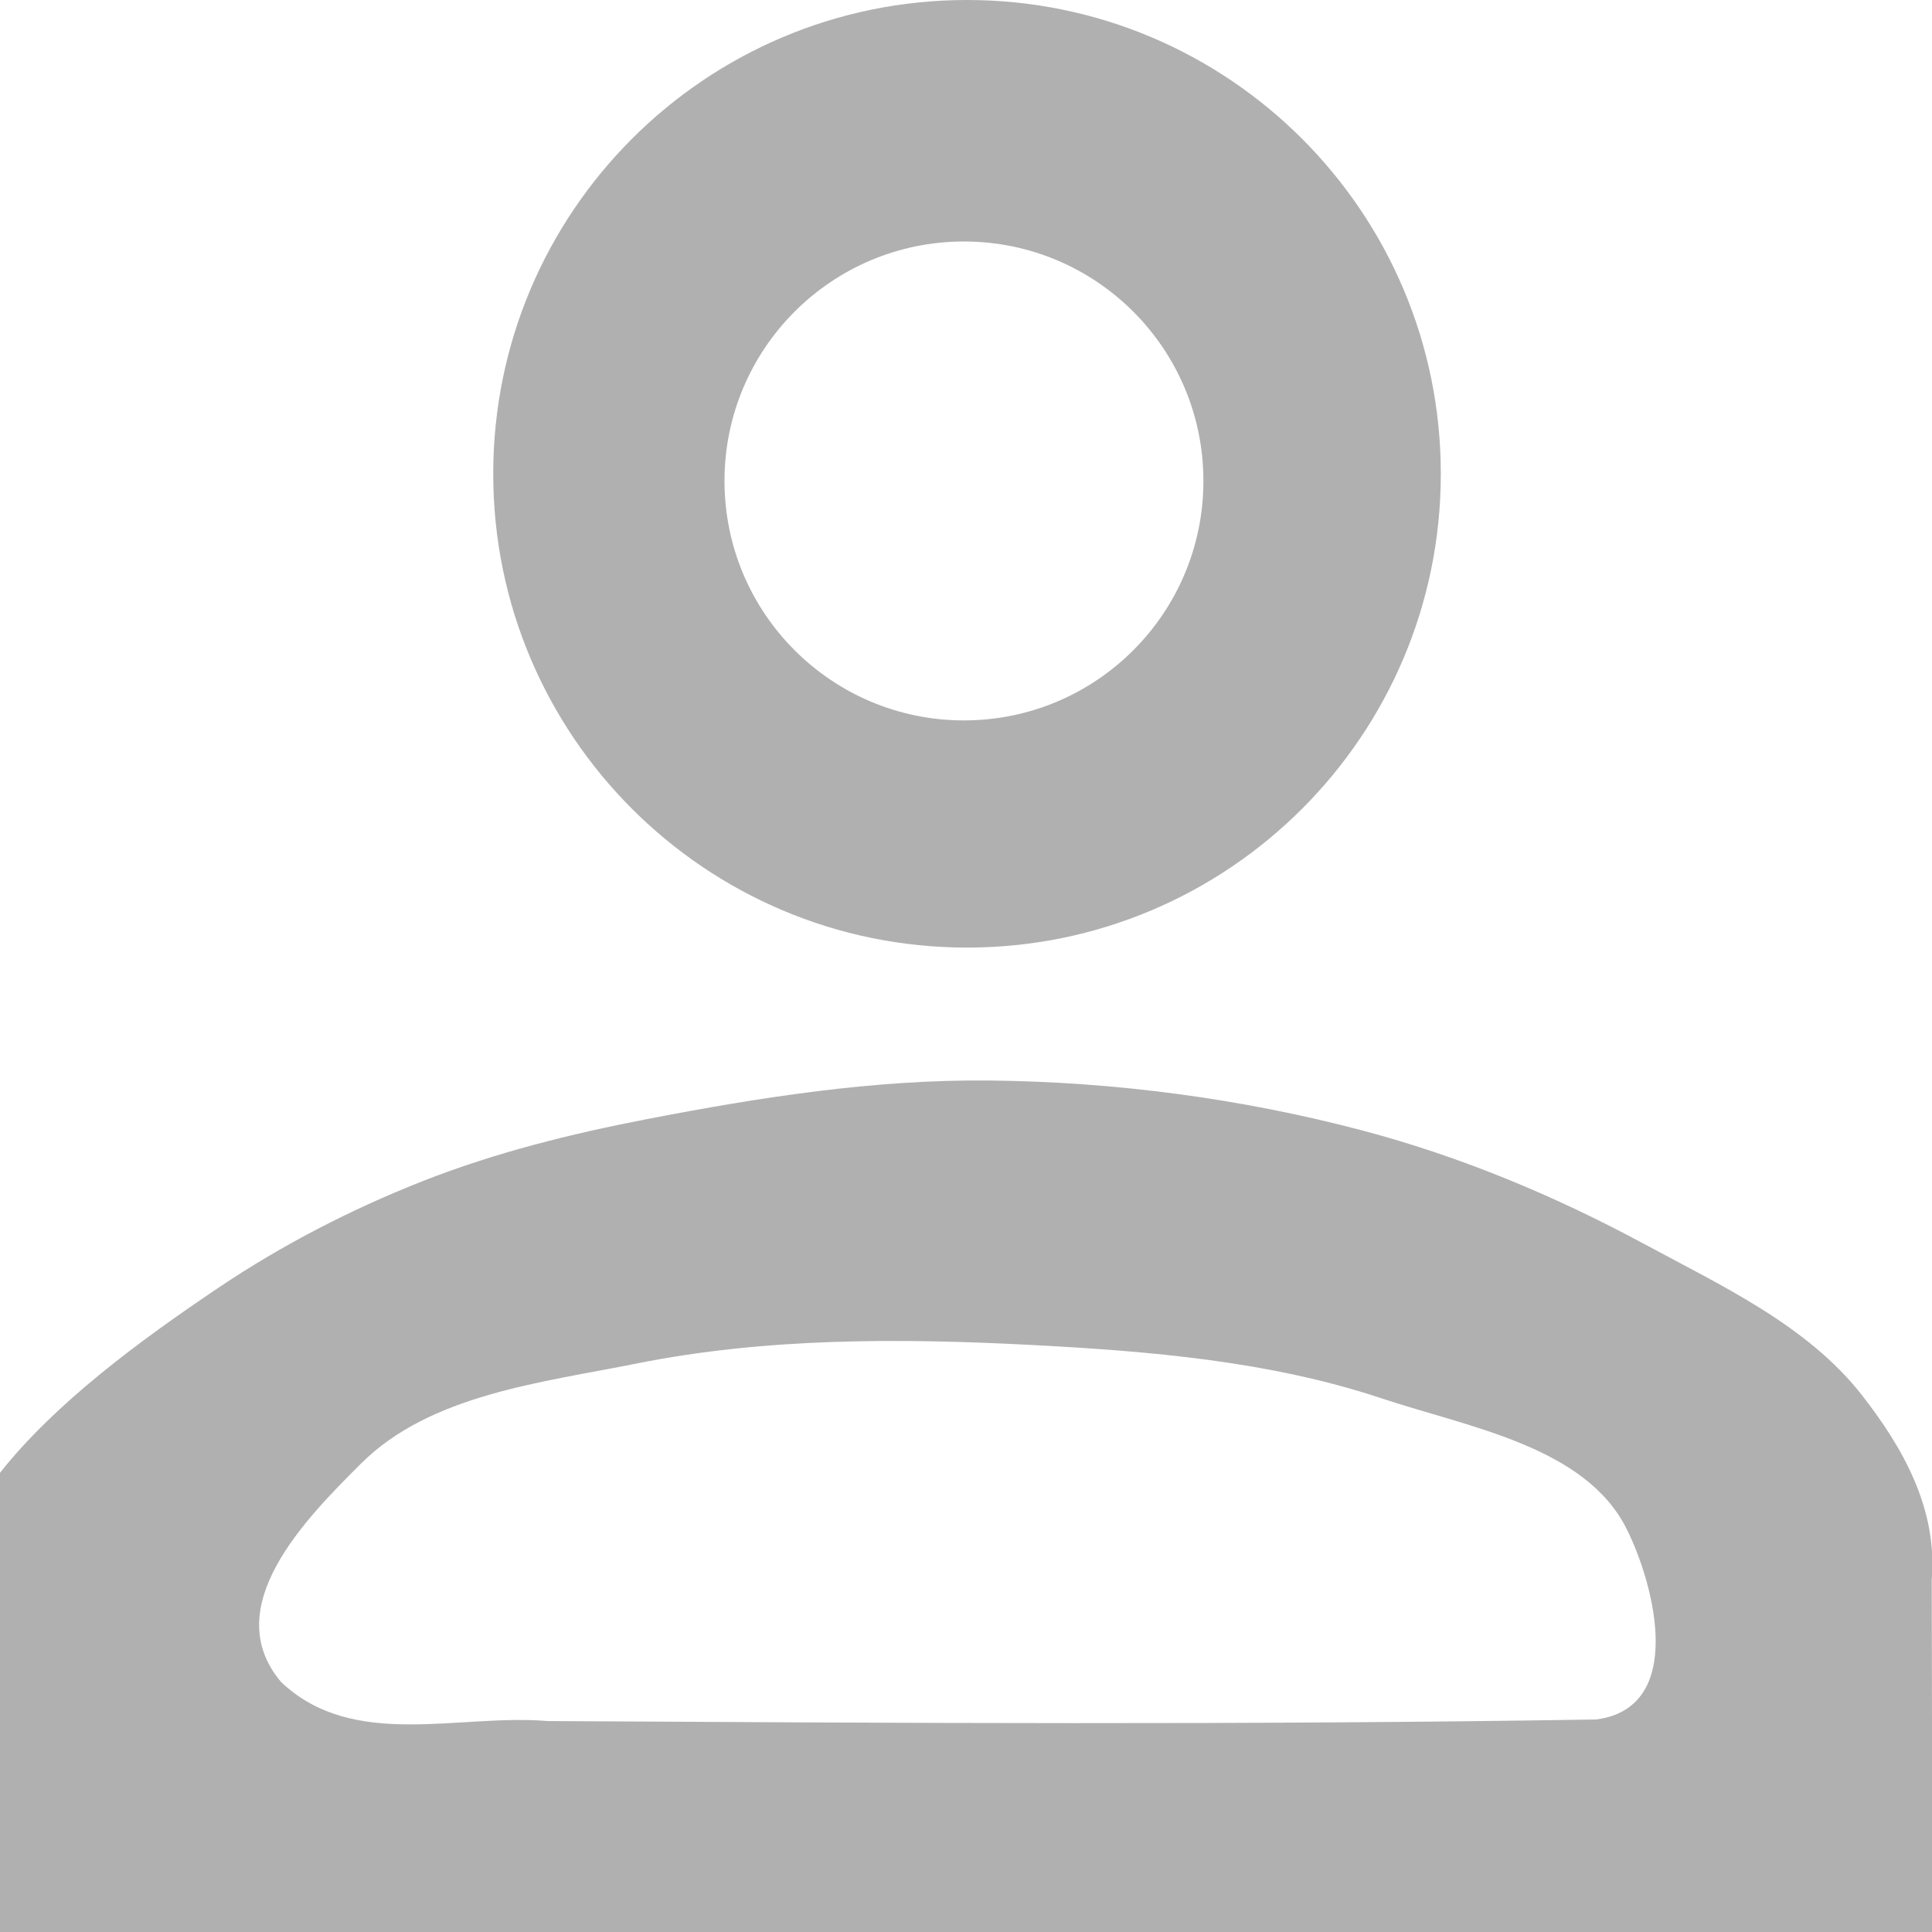
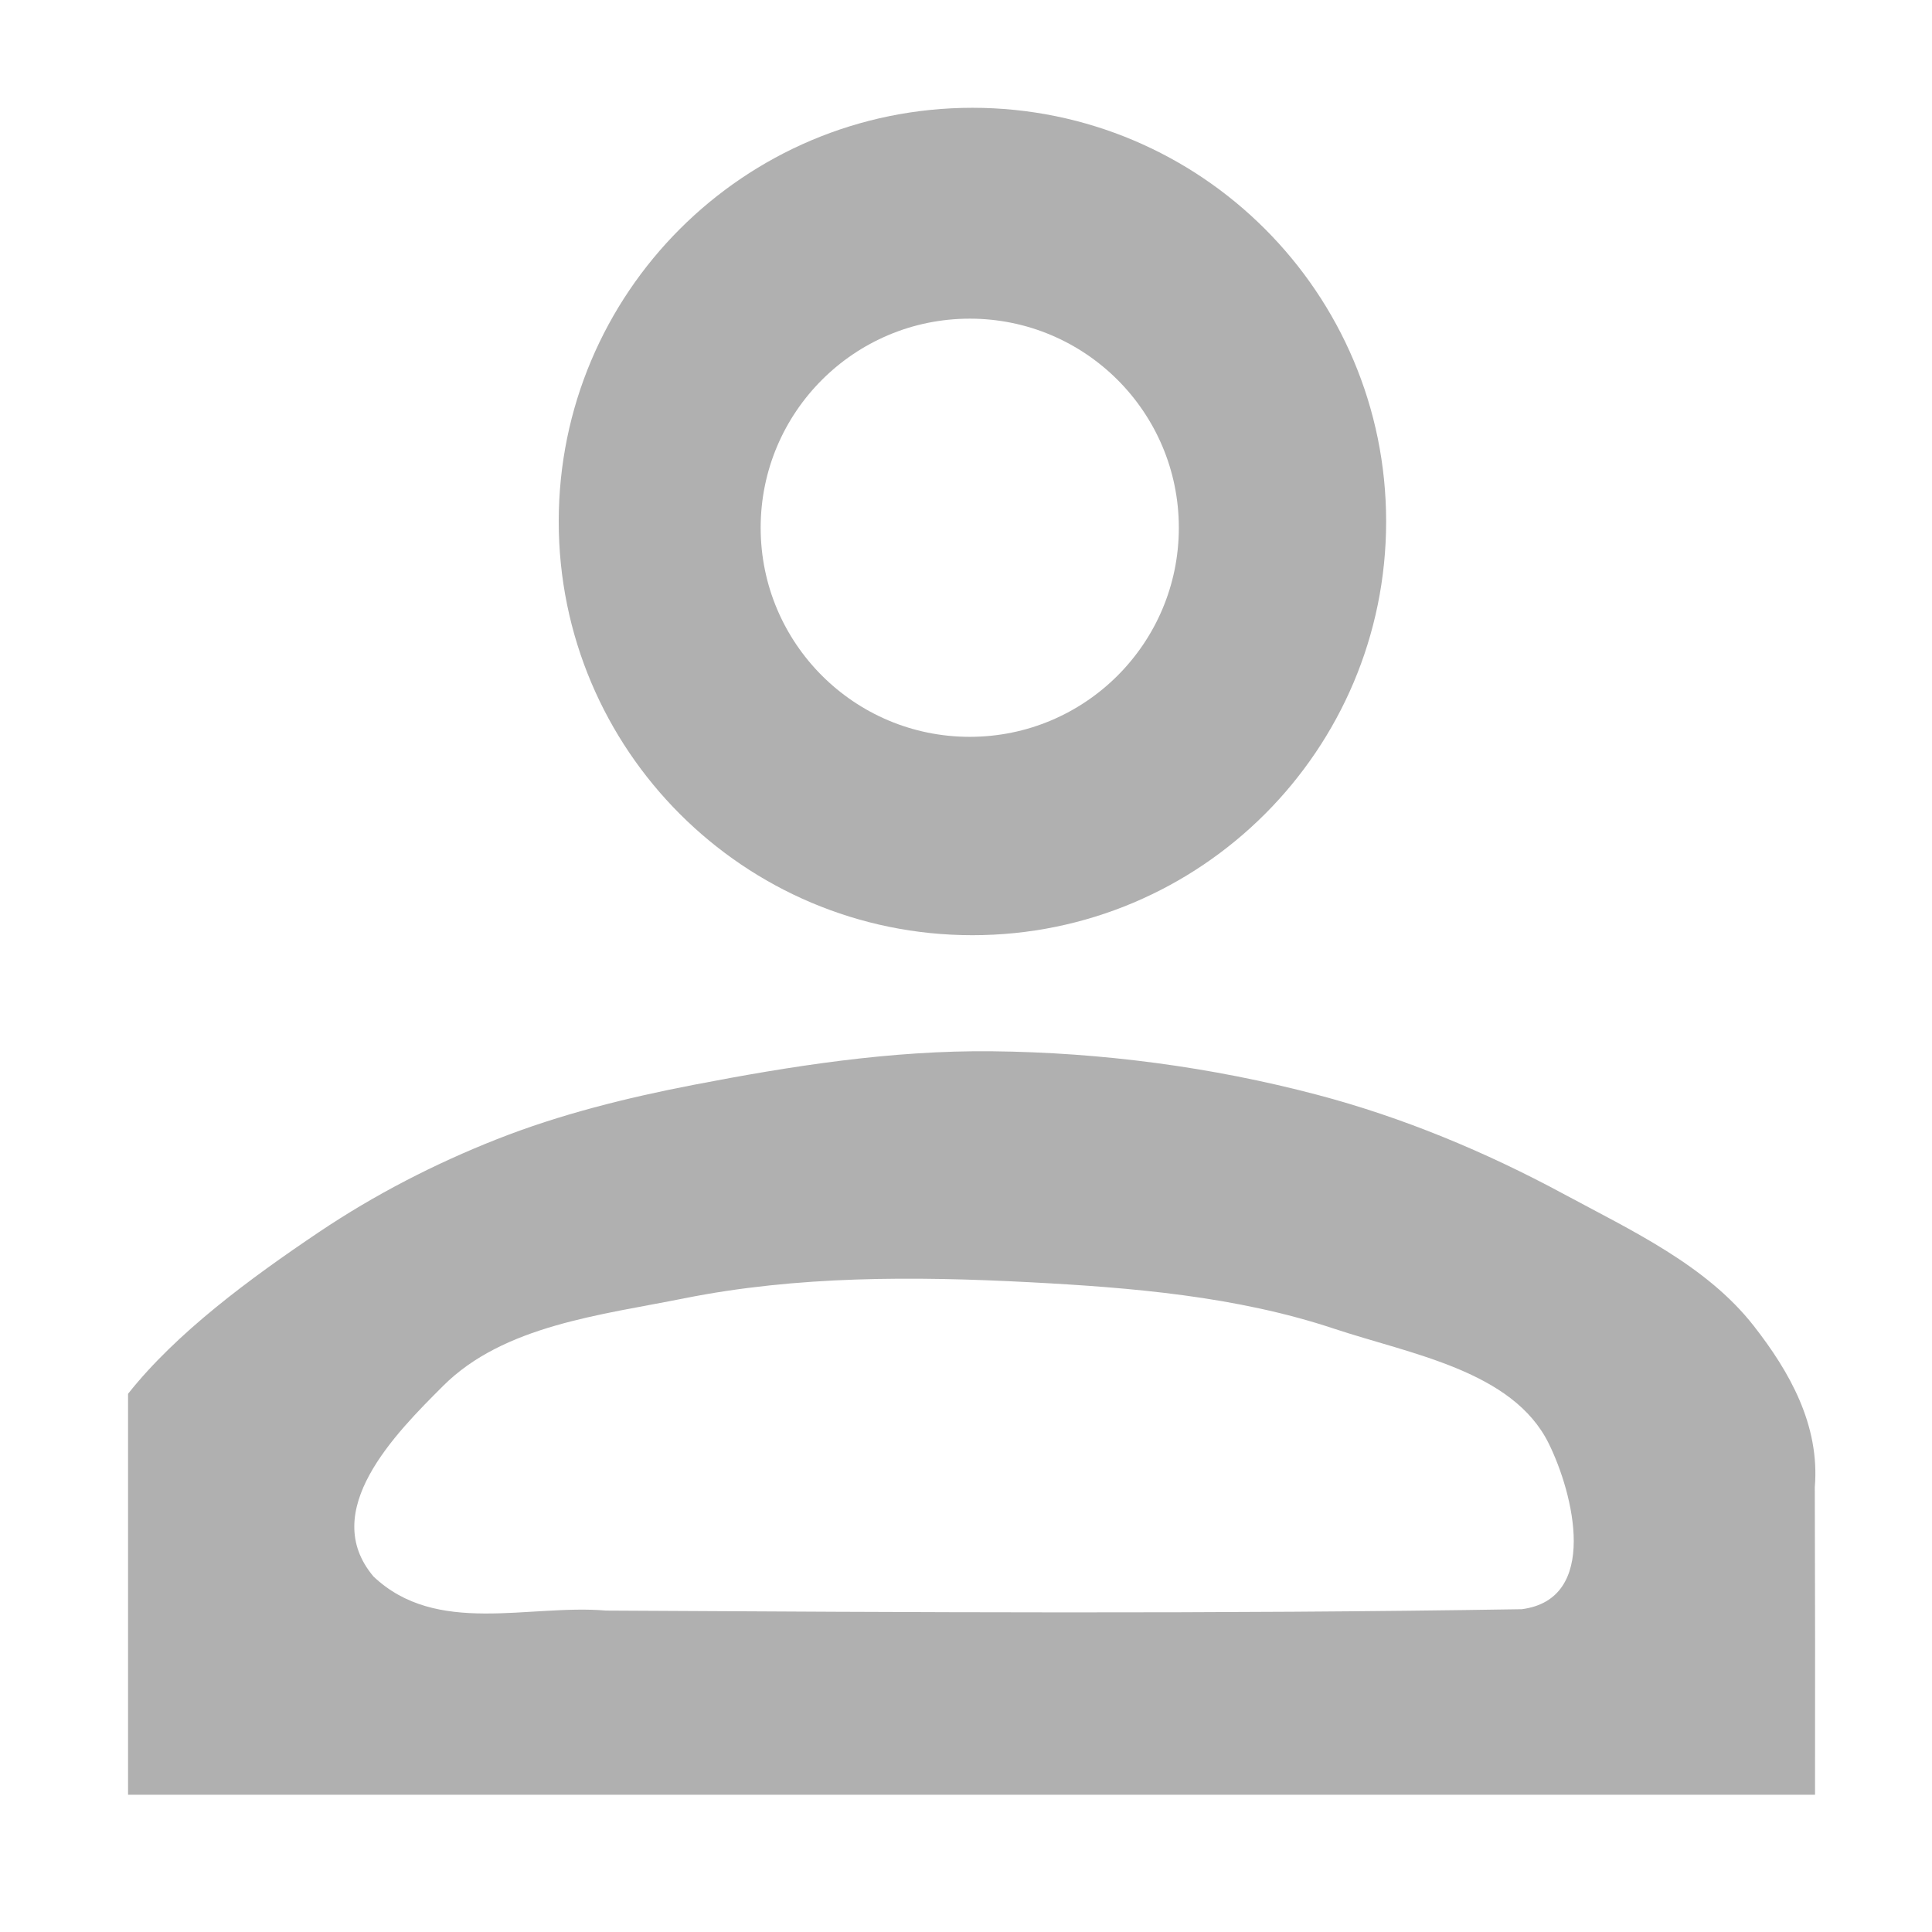
- <svg xmlns="http://www.w3.org/2000/svg" version="1.0" width="1200px" height="1200px" viewBox="0 0 12000 12000" preserveAspectRatio="xMidYMid meet" id="svg7">
+ <svg xmlns="http://www.w3.org/2000/svg" version="1.0" width="600" height="600" viewBox="0 0 600 600" preserveAspectRatio="xMidYMid meet" id="svg7">
  <defs id="defs11" />
-   <g id="layer101" fill="#b0b0b0" stroke="none">
+   <g id="layer101" style="fill:#b0b0b0;stroke:none" transform="matrix(0.04365889,0,0,0.04365889,39.76627,33.47498)">
    <path d="M 0,10511 V 9147.841 c 343.42,-434.007 866.026,-819.503 1358.514,-1150.576 395.079,-265.591 823.208,-486.217 1266.11,-660.756 448.791,-176.86 921.191,-294.125 1394.8,-385.705 700.018,-135.36 1412.552,-246.936 2125.499,-239.55 777.944,8.059 1561.076,111.067 2313.363,309.38 608.9,160.514 1198.348,406.212 1752.552,705.181 483.77,260.972 1016.424,507.074 1354.562,940.436 251.183,321.92 470.089,702.519 432.965,1145.892 2.225,729.291 2.769,1458.563 1.636,2187.858 H 0 Z m 9914,169 c 554.281,-71.83 368.024,-822.66 191.304,-1179.681 -255.89,-516.966 -978.872,-633.595 -1526.236,-815.599 -694.529,-230.937 -1439.767,-292.612 -2170.686,-330.823 -817.201,-42.721 -1649.866,-45.817 -2452.265,114.803 -596.26,119.356 -1284.344,193.087 -1714.697,622.7 -340.625,340.04 -889.257,890.589 -495.202,1356.336 448.951,424.951 1102.682,195.241 1654.673,242.052 2171.006,12.188 4342.236,25.325 6513.11,-9.788 z" id="path2" />
  </g>
-   <path style="fill:#b0b0b0;fill-opacity:1;fill-rule:nonzero;stroke-width:10" d="M 6006.361,-0.01 A 2942.797,2942.797 0 0 0 3063.568,2942.803 2942.797,2942.797 0 0 0 6006.361,5885.596 2942.797,2942.797 0 0 0 8949.154,2942.803 2942.797,2942.797 0 0 0 6006.361,-0.01 Z M 5987.279,1499.99 A 1487.288,1487.288 0 0 1 7474.584,2987.295 1487.288,1487.288 0 0 1 5987.279,4474.58 1487.288,1487.288 0 0 1 4499.994,2987.295 1487.288,1487.288 0 0 1 5987.279,1499.99 Z" id="path25" />
+   <path style="fill:#b0b0b0;fill-opacity:1;fill-rule:nonzero;stroke-width:0.437" d="M 301.997,33.475 A 128.479,128.479 0 0 0 173.518,161.954 128.479,128.479 0 0 0 301.997,290.434 128.479,128.479 0 0 0 430.476,161.954 128.479,128.479 0 0 0 301.997,33.475 Z m -0.833,65.488 A 64.933,64.933 0 0 1 366.098,163.897 64.933,64.933 0 0 1 301.164,228.83 64.933,64.933 0 0 1 236.231,163.897 64.933,64.933 0 0 1 301.164,98.963 Z" id="path25" />
</svg>
